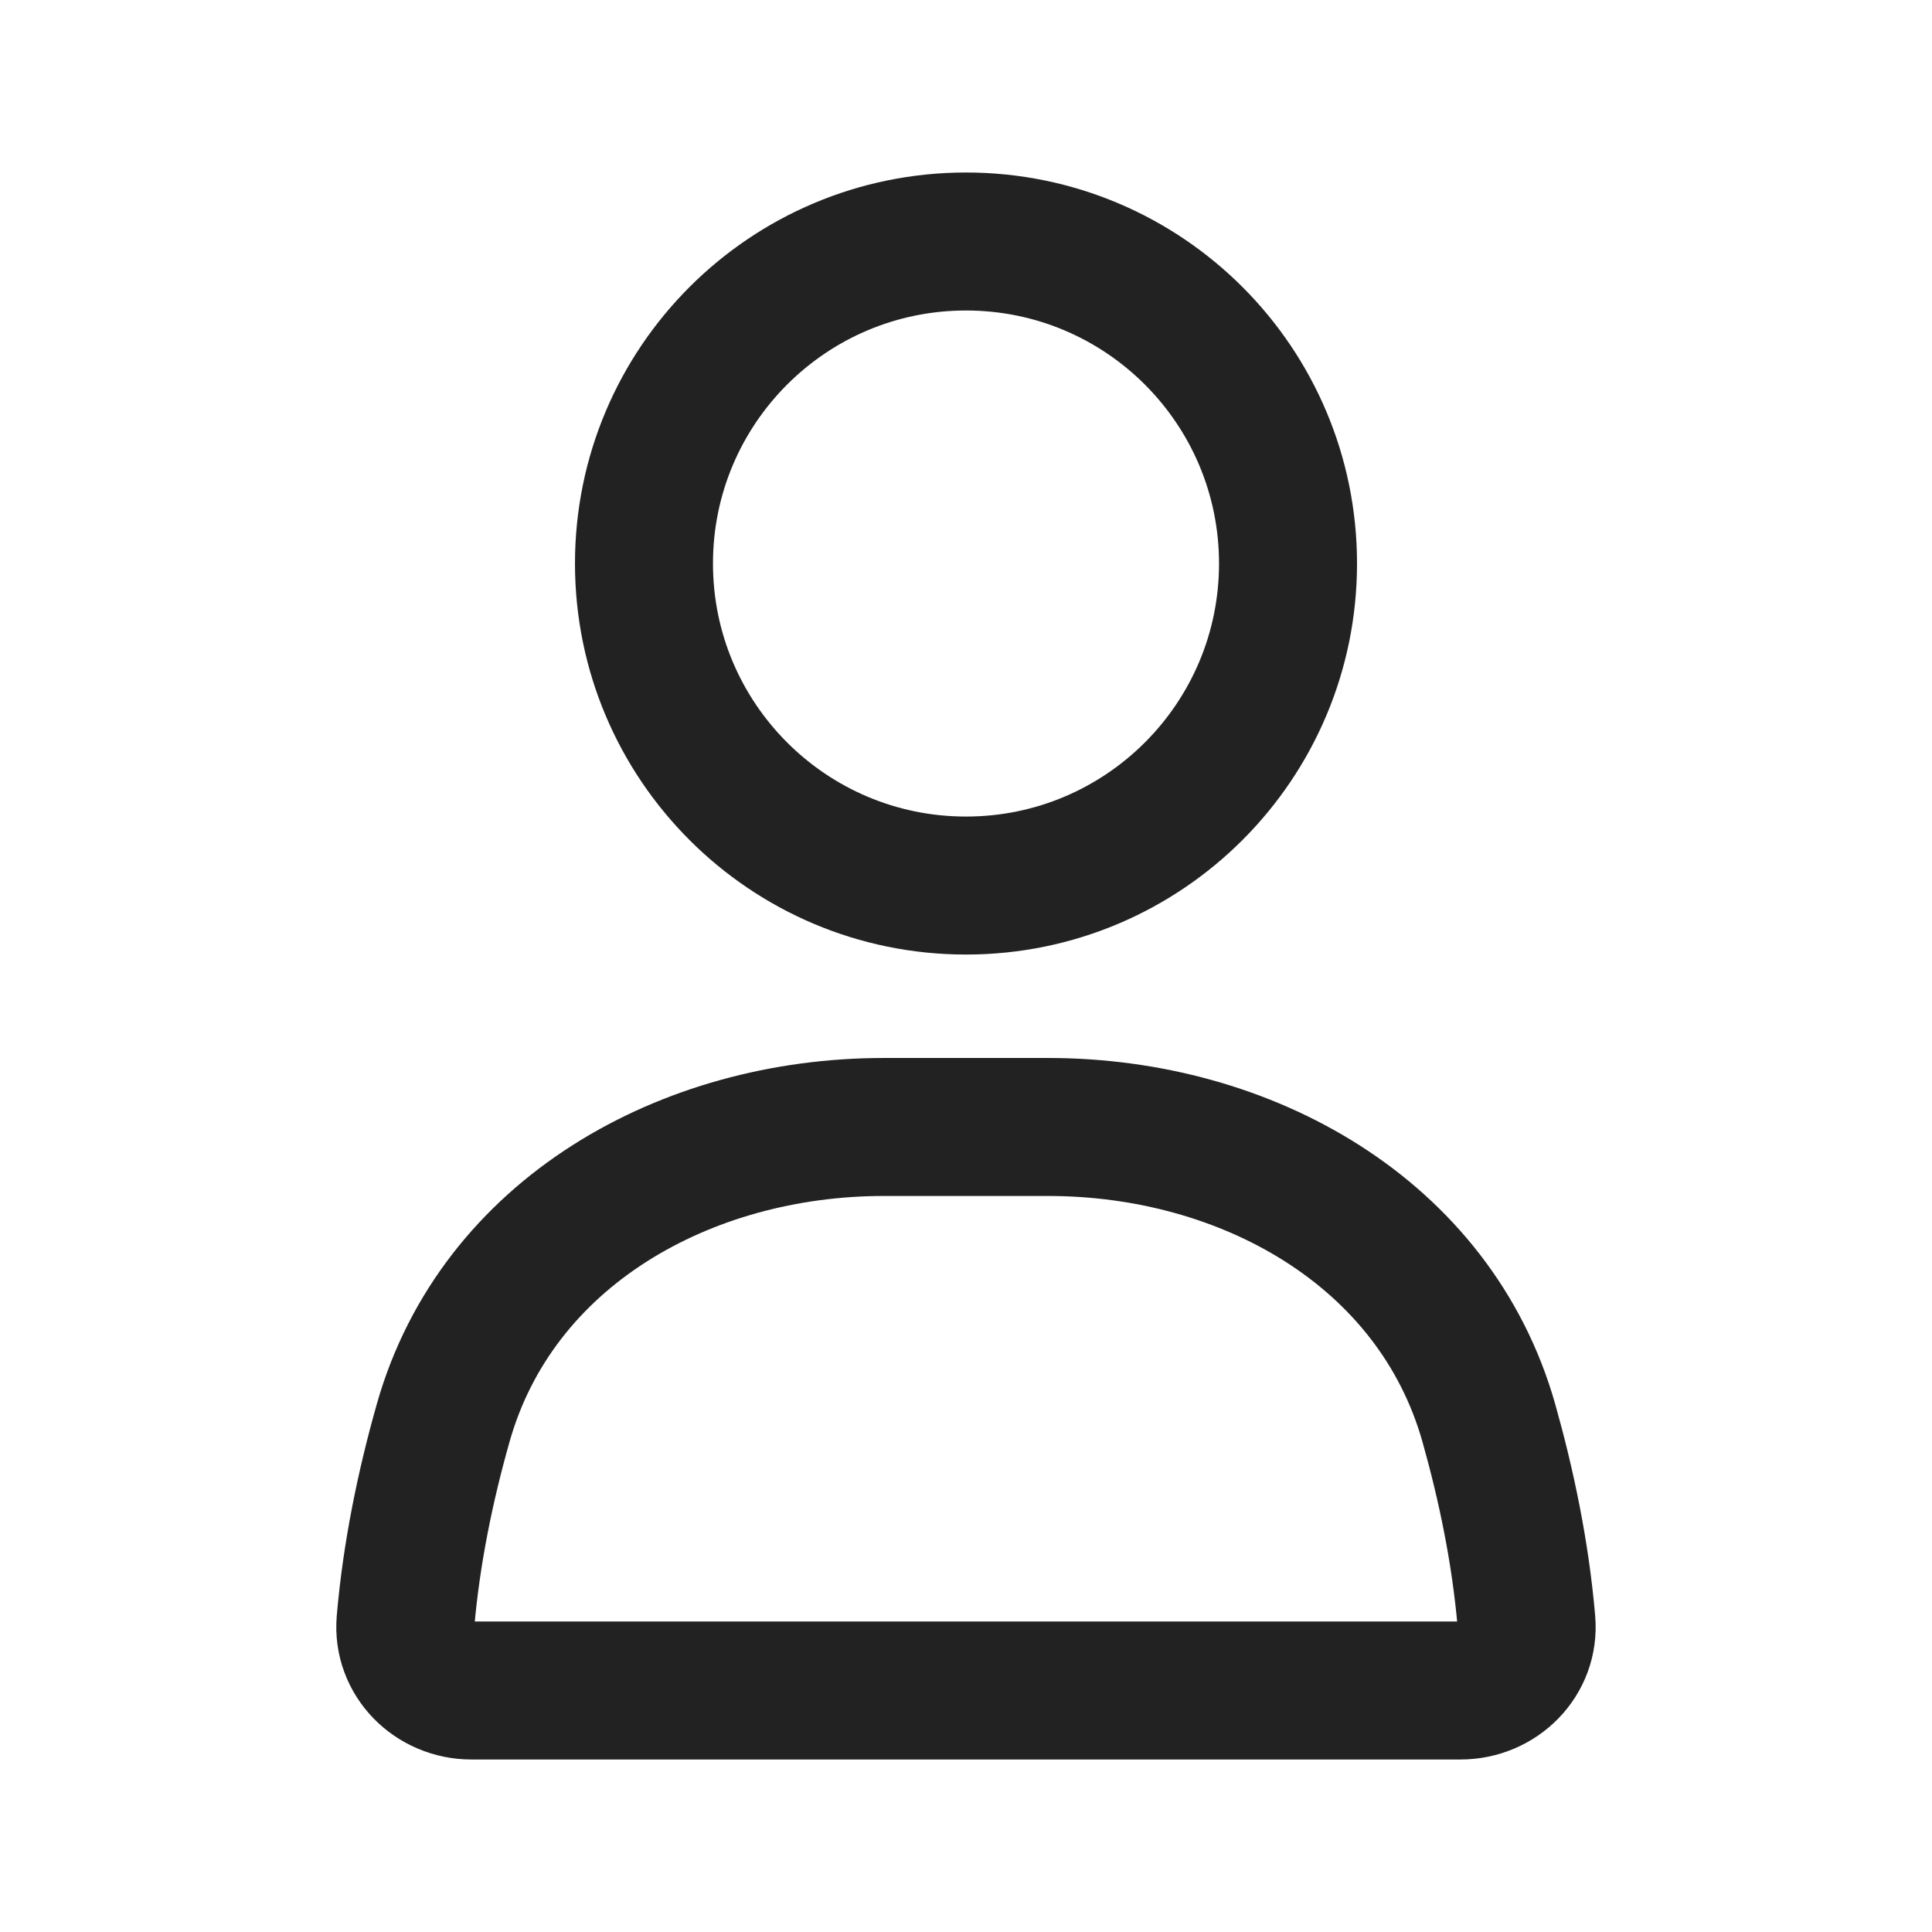
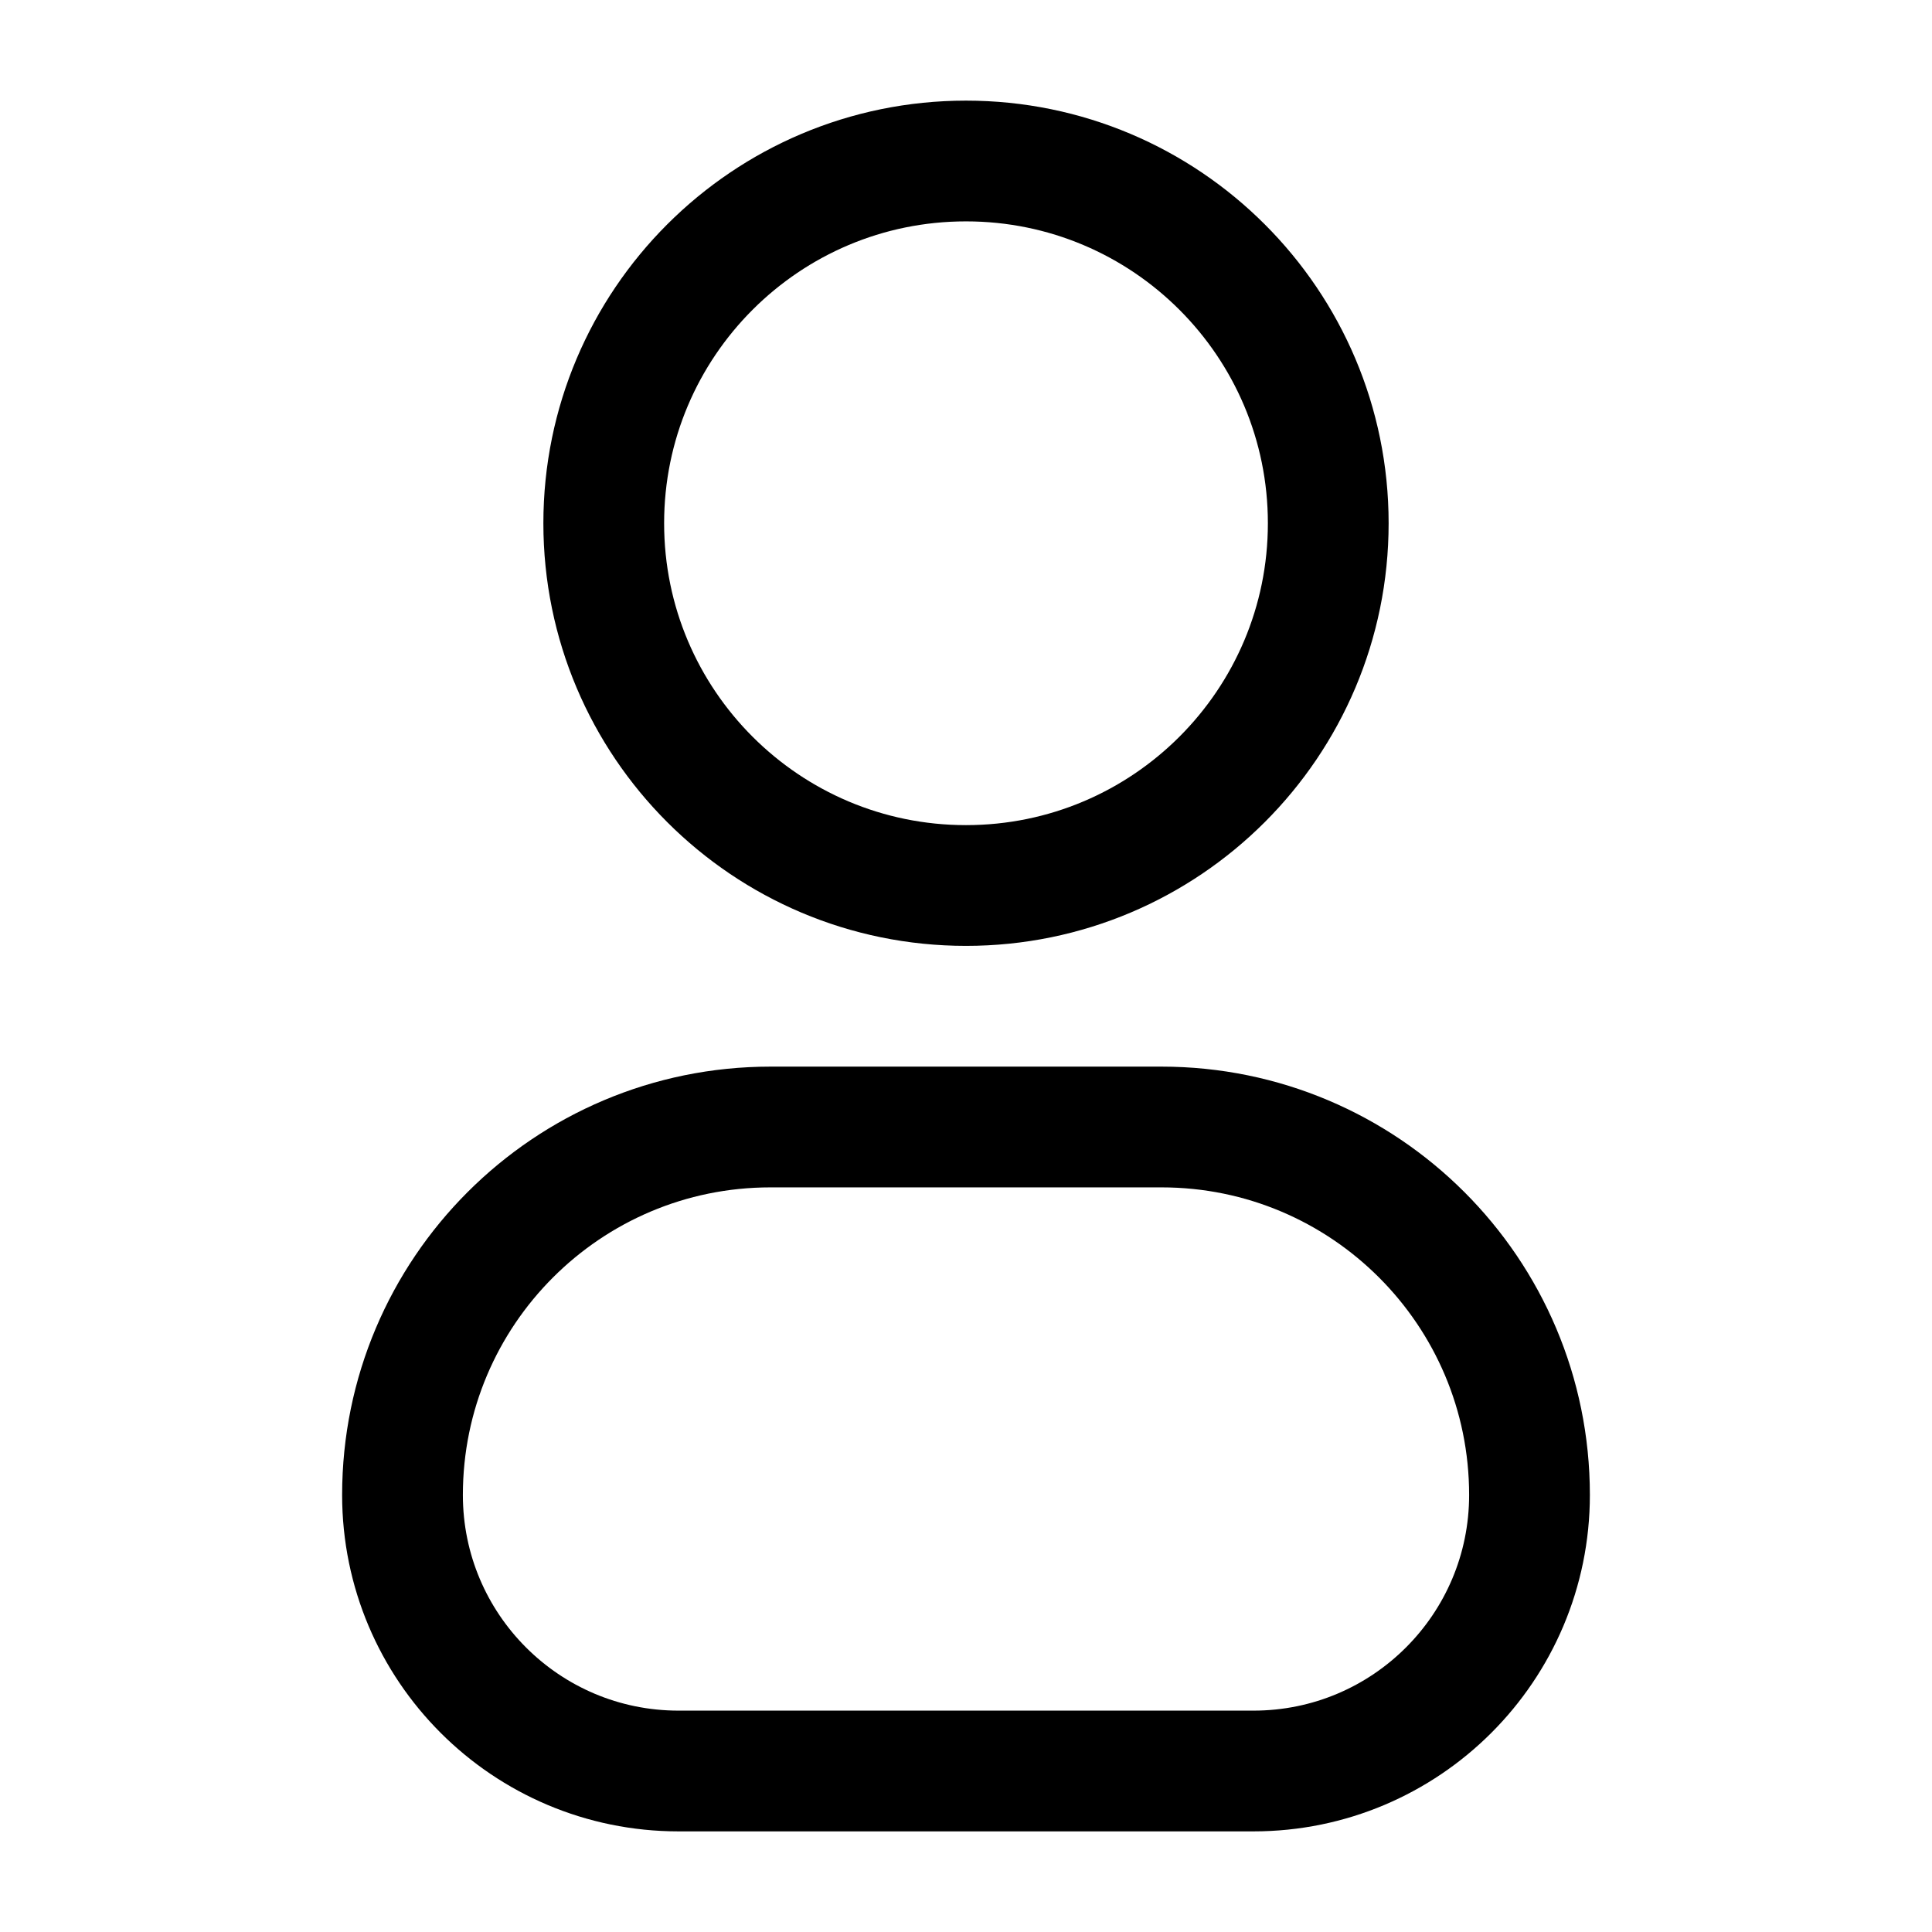
- <svg xmlns="http://www.w3.org/2000/svg" width="28" height="28" viewBox="0 0 28 28" fill="none">
-   <circle cx="14" cy="8.167" r="4.667" stroke="#222222" stroke-width="2" stroke-linecap="round" />
-   <path d="M6.422 20.625C7.202 17.862 9.938 16.333 12.809 16.333H15.19C18.061 16.333 20.797 17.862 21.578 20.625C21.831 21.522 22.036 22.501 22.122 23.501C22.17 24.051 21.719 24.5 21.166 24.5H6.833C6.281 24.5 5.83 24.051 5.877 23.501C5.963 22.501 6.168 21.522 6.422 20.625Z" stroke="#222222" stroke-width="2" stroke-linecap="round" />
+ <svg xmlns="http://www.w3.org/2000/svg" width="800px" height="800px" viewBox="0 0 24 24" fill="none">
+   <g id="style=linear">
+     <g id="profile">
+       <path id="vector" d="M12 11C14.485 11 16.5 8.985 16.5 6.5C16.5 4.015 14.485 2 12 2C9.515 2 7.5 4.015 7.5 6.5C7.5 8.985 9.515 11 12 11Z" stroke="#000000" stroke-width="1.5" stroke-linecap="round" stroke-linejoin="round" />
+       <path id="rec" d="M5 18.571C5 16.047 7.047 14 9.571 14H14.429C16.953 14 19 16.047 19 18.571C19 20.465 17.465 22 15.571 22H8.429C6.535 22 5 20.465 5 18.571Z" stroke="#000000" stroke-width="1.5" />
+     </g>
+   </g>
</svg>
